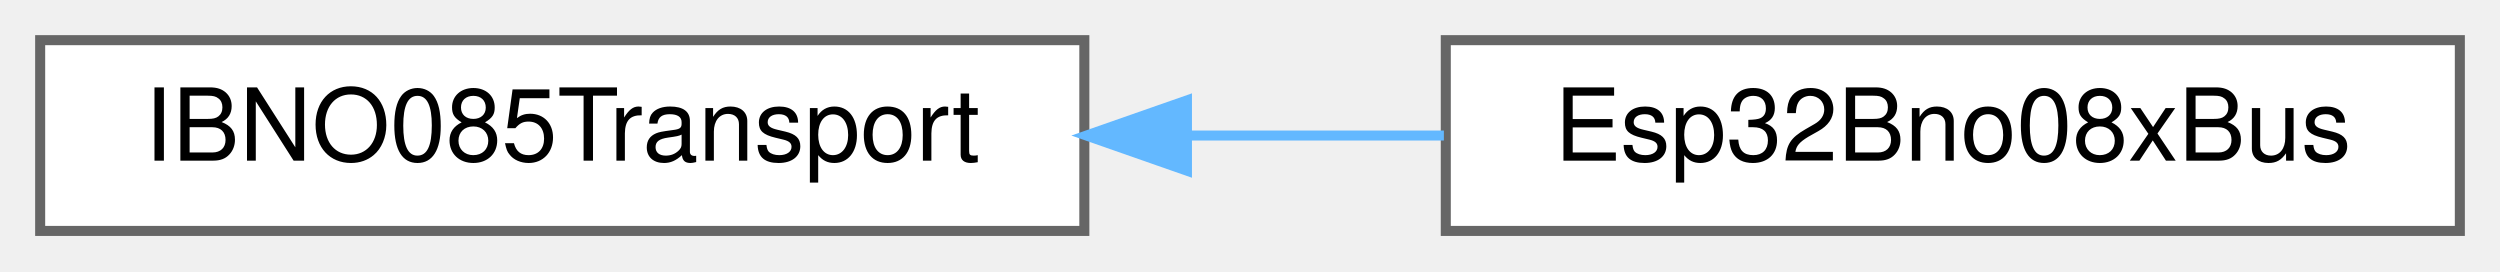
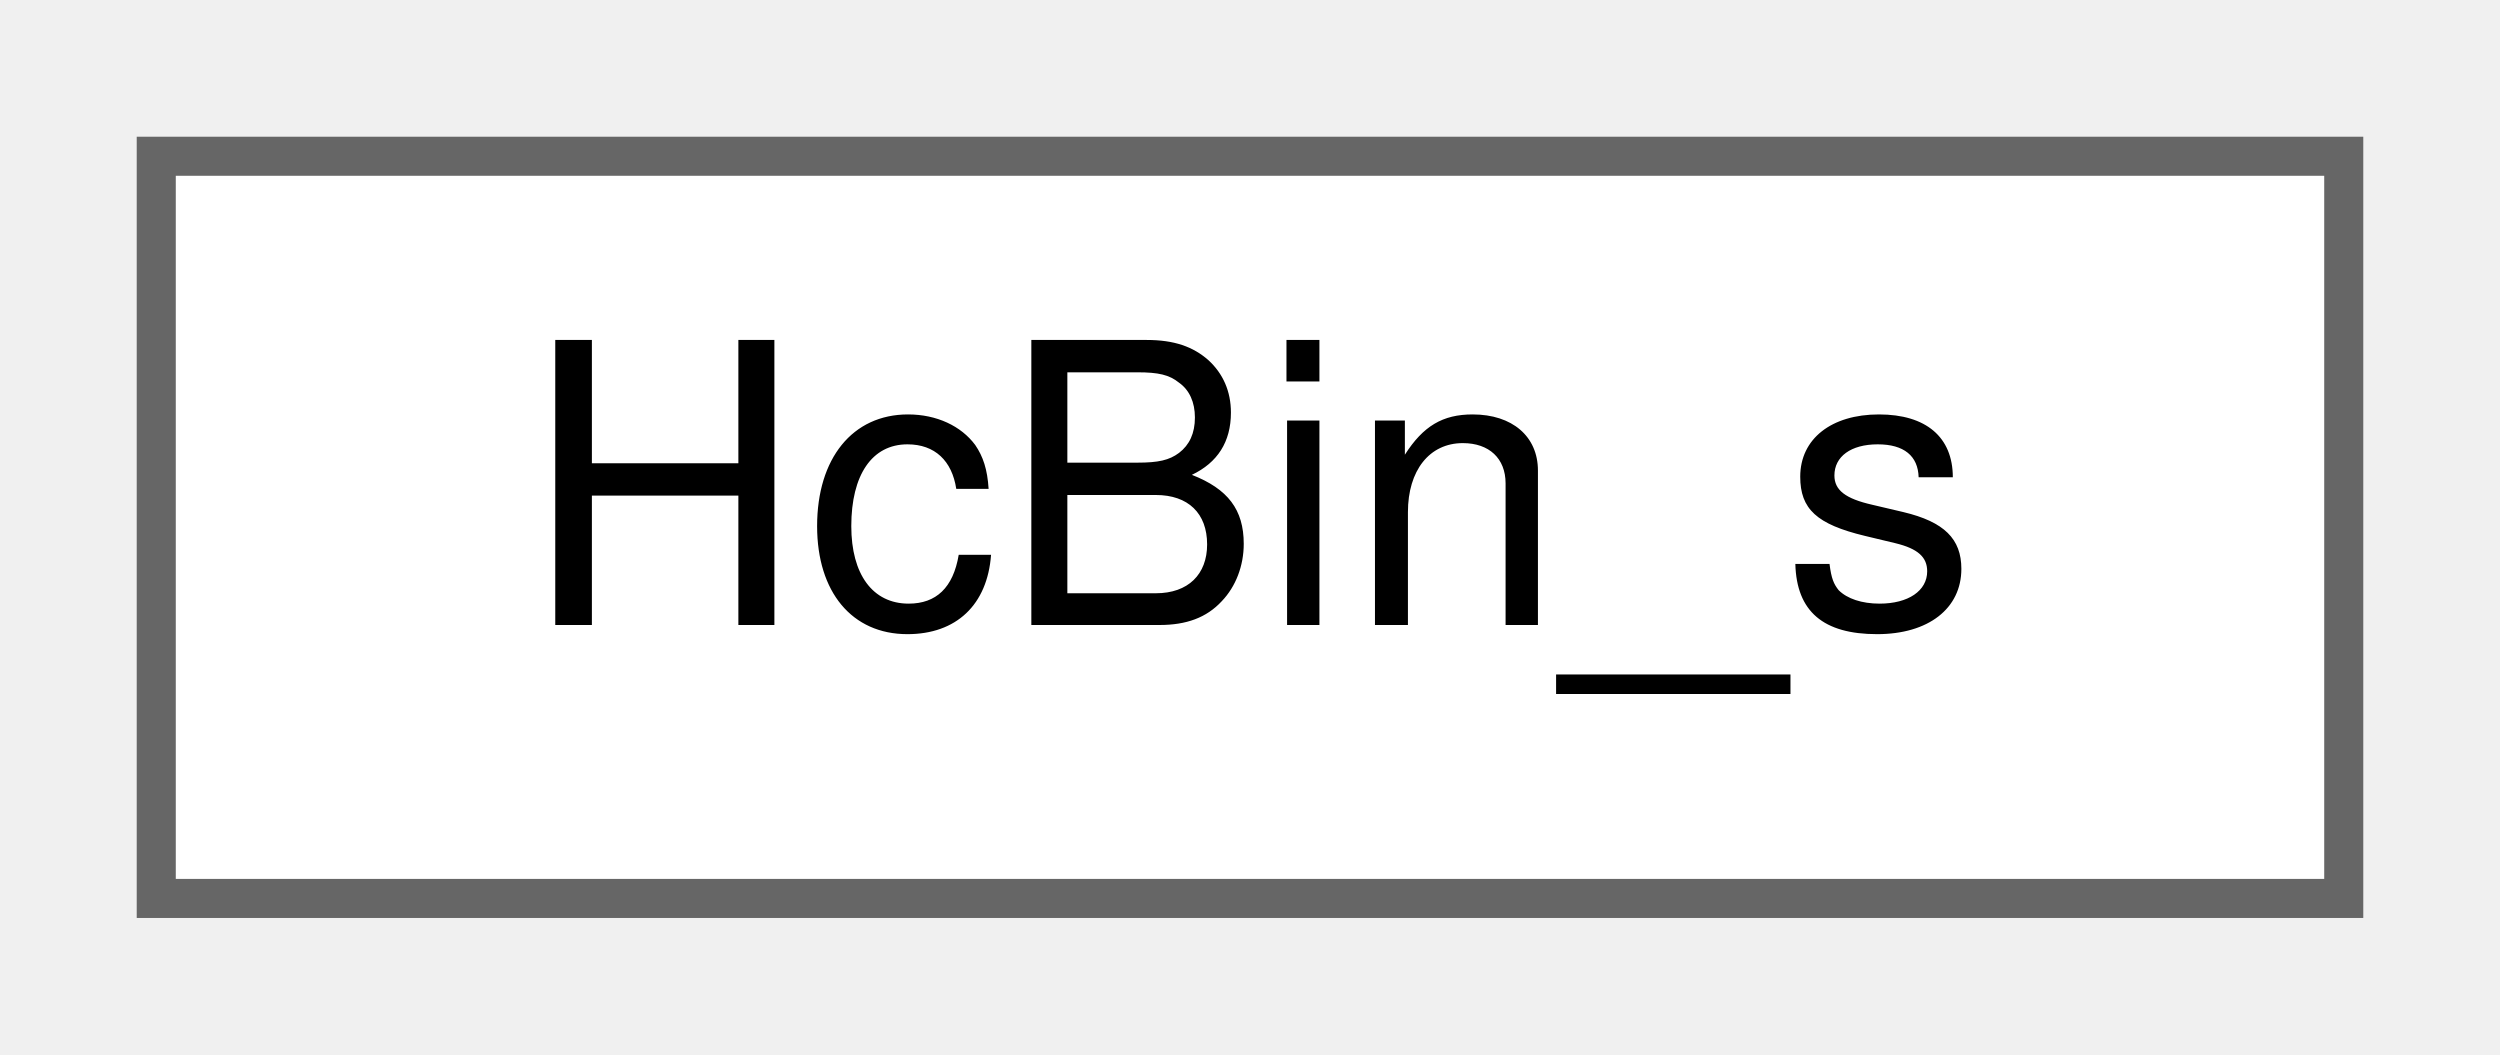
- <svg xmlns="http://www.w3.org/2000/svg" xmlns:xlink="http://www.w3.org/1999/xlink" width="249pt" height="27pt" viewBox="0.00 0.00 249.00 27.00">
+ <svg xmlns="http://www.w3.org/2000/svg" xmlns:xlink="http://www.w3.org/1999/xlink" width="64pt" height="27pt" viewBox="0.00 0.00 64.00 27.00">
  <g id="graph0" class="graph" transform="scale(1 1) rotate(0) translate(4 23)">
    <g id="Node000000" class="node">
      <g id="a_Node000000">
-         <a xlink:href="classIBNO085Transport.html" target="_top" xlink:title="Abstract interface for BNO085 communication transport (I2C, SPI, etc.).">
-           <polygon fill="white" stroke="#666666" points="104,-19 0,-19 0,0 104,0 104,-19" />
-           <text text-anchor="middle" x="52" y="-7" font-family="Helvetica,sans-Serif" font-size="10.00">IBNO085Transport</text>
-         </a>
-       </g>
-     </g>
-     <g id="Node000001" class="node">
-       <g id="a_Node000001">
-         <a xlink:href="classEsp32Bno08xBus.html" target="_top" xlink:title="ESP32 I2C transport implementation for BNO08x driver.">
-           <polygon fill="white" stroke="#666666" points="241,-19 140,-19 140,0 241,0 241,-19" />
-           <text text-anchor="middle" x="190.5" y="-7" font-family="Helvetica,sans-Serif" font-size="10.00">Esp32Bno08xBus</text>
-         </a>
-       </g>
-     </g>
-     <g id="edge1_Node000000_Node000001" class="edge">
-       <g id="a_edge1_Node000000_Node000001">
-         <a xlink:title=" ">
-           <path fill="none" stroke="#63b8ff" d="M114.46,-9.5C122.95,-9.5 131.57,-9.5 139.81,-9.5" />
-           <polygon fill="#63b8ff" stroke="#63b8ff" points="114.22,-6 104.22,-9.5 114.22,-13 114.22,-6" />
+         <a xlink:href="structHcBin__s.html" target="_top" xlink:title=" ">
+           <polygon fill="white" stroke="#666666" points="56,-19 0,-19 0,0 56,0 56,-19" />
+           <text text-anchor="middle" x="28" y="-7" font-family="Helvetica,sans-Serif" font-size="10.00">HcBin_s</text>
        </a>
      </g>
    </g>
  </g>
</svg>
